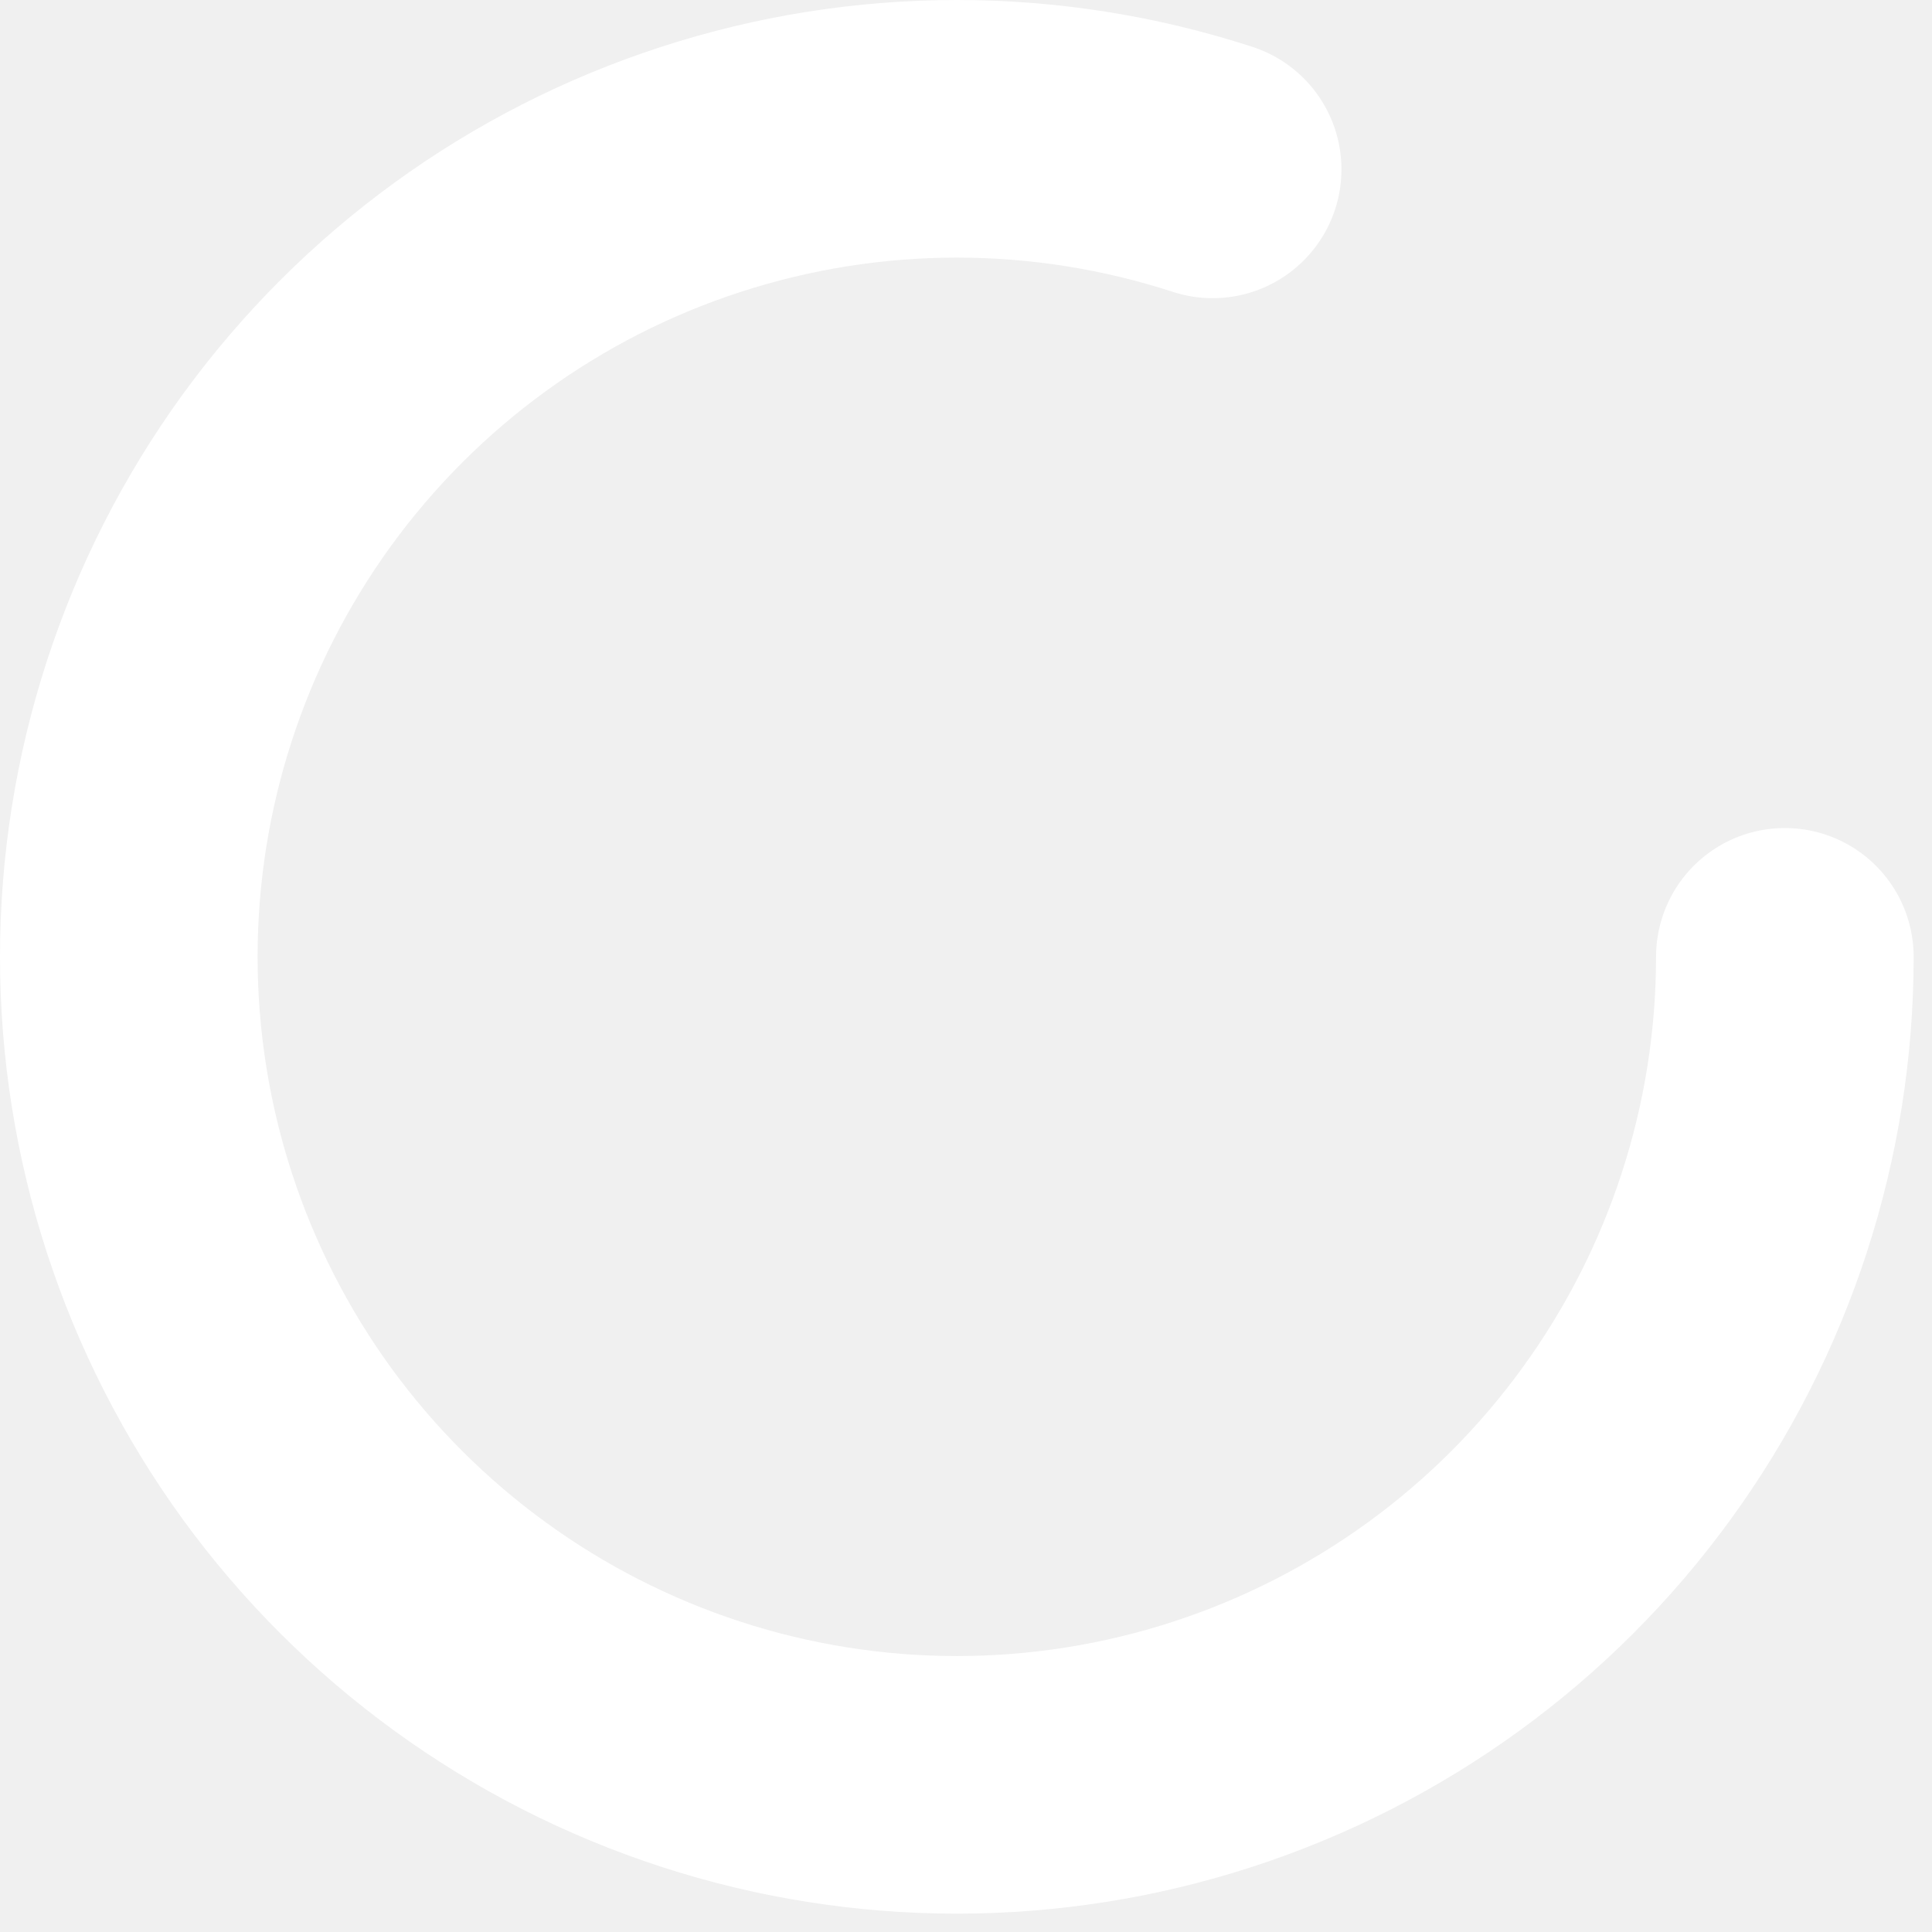
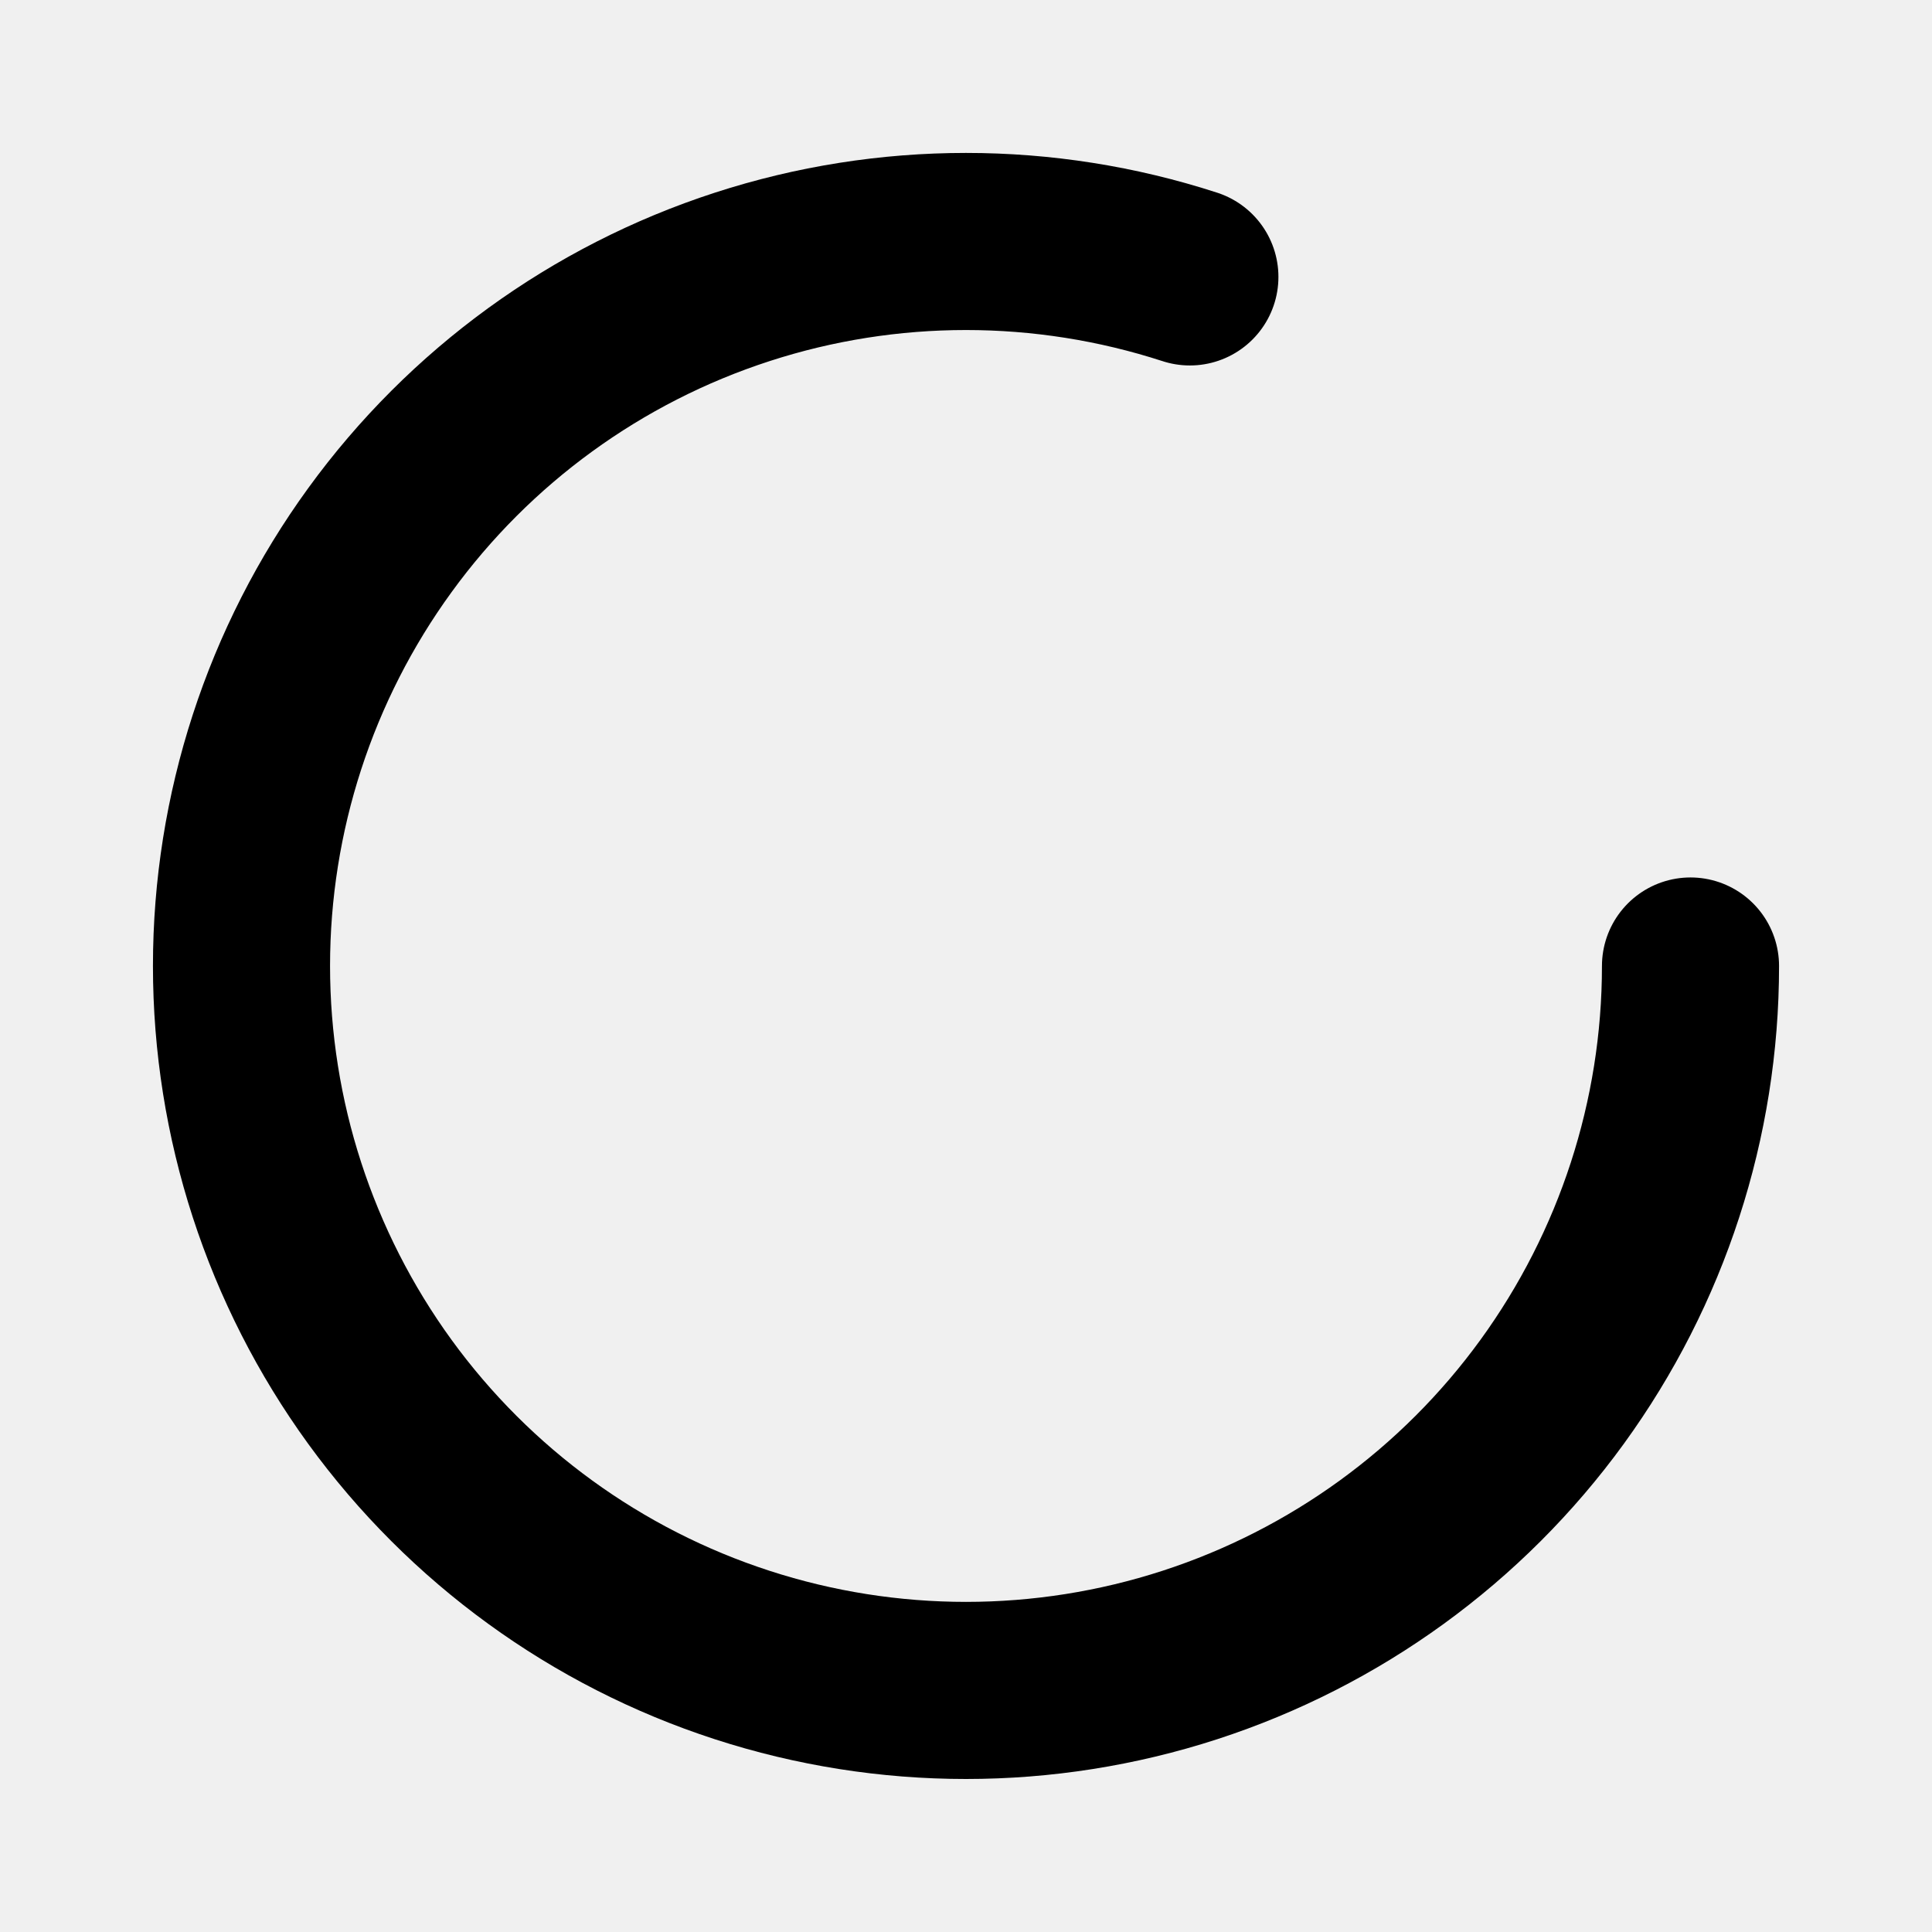
- <svg xmlns="http://www.w3.org/2000/svg" width="12" height="12" viewBox="0 0 12 12" fill="none">
-   <path d="M11.086 5.943C11.086 7.029 10.742 8.087 10.103 8.966C9.465 9.845 8.565 10.498 7.532 10.834C6.499 11.17 5.386 11.17 4.354 10.834C3.321 10.498 2.421 9.844 1.782 8.966C1.144 8.087 0.8 7.029 0.8 5.943C0.8 4.857 1.144 3.799 1.782 2.92C2.421 2.041 3.321 1.387 4.354 1.052C5.387 0.716 6.499 0.716 7.532 1.052" stroke="white" stroke-width="1.6" stroke-linecap="round" stroke-linejoin="round" />
+ <svg xmlns="http://www.w3.org/2000/svg" width="24" height="24" viewBox="0 0 24 24" fill="none">
+   <path d="M21 12C21 13.901 20.398 15.752 19.281 17.29C18.164 18.828 16.588 19.972 14.781 20.559C12.973 21.146 11.026 21.146 9.219 20.559C7.411 19.972 5.836 18.827 4.719 17.29C3.602 15.752 3 13.9 3 11.999C3 10.099 3.602 8.247 4.719 6.71C5.836 5.172 7.411 4.027 9.219 3.44C11.026 2.853 12.973 2.853 14.781 3.44" stroke="currentColor" stroke-width="2.2" stroke-linecap="round" stroke-linejoin="round" />
</svg>
